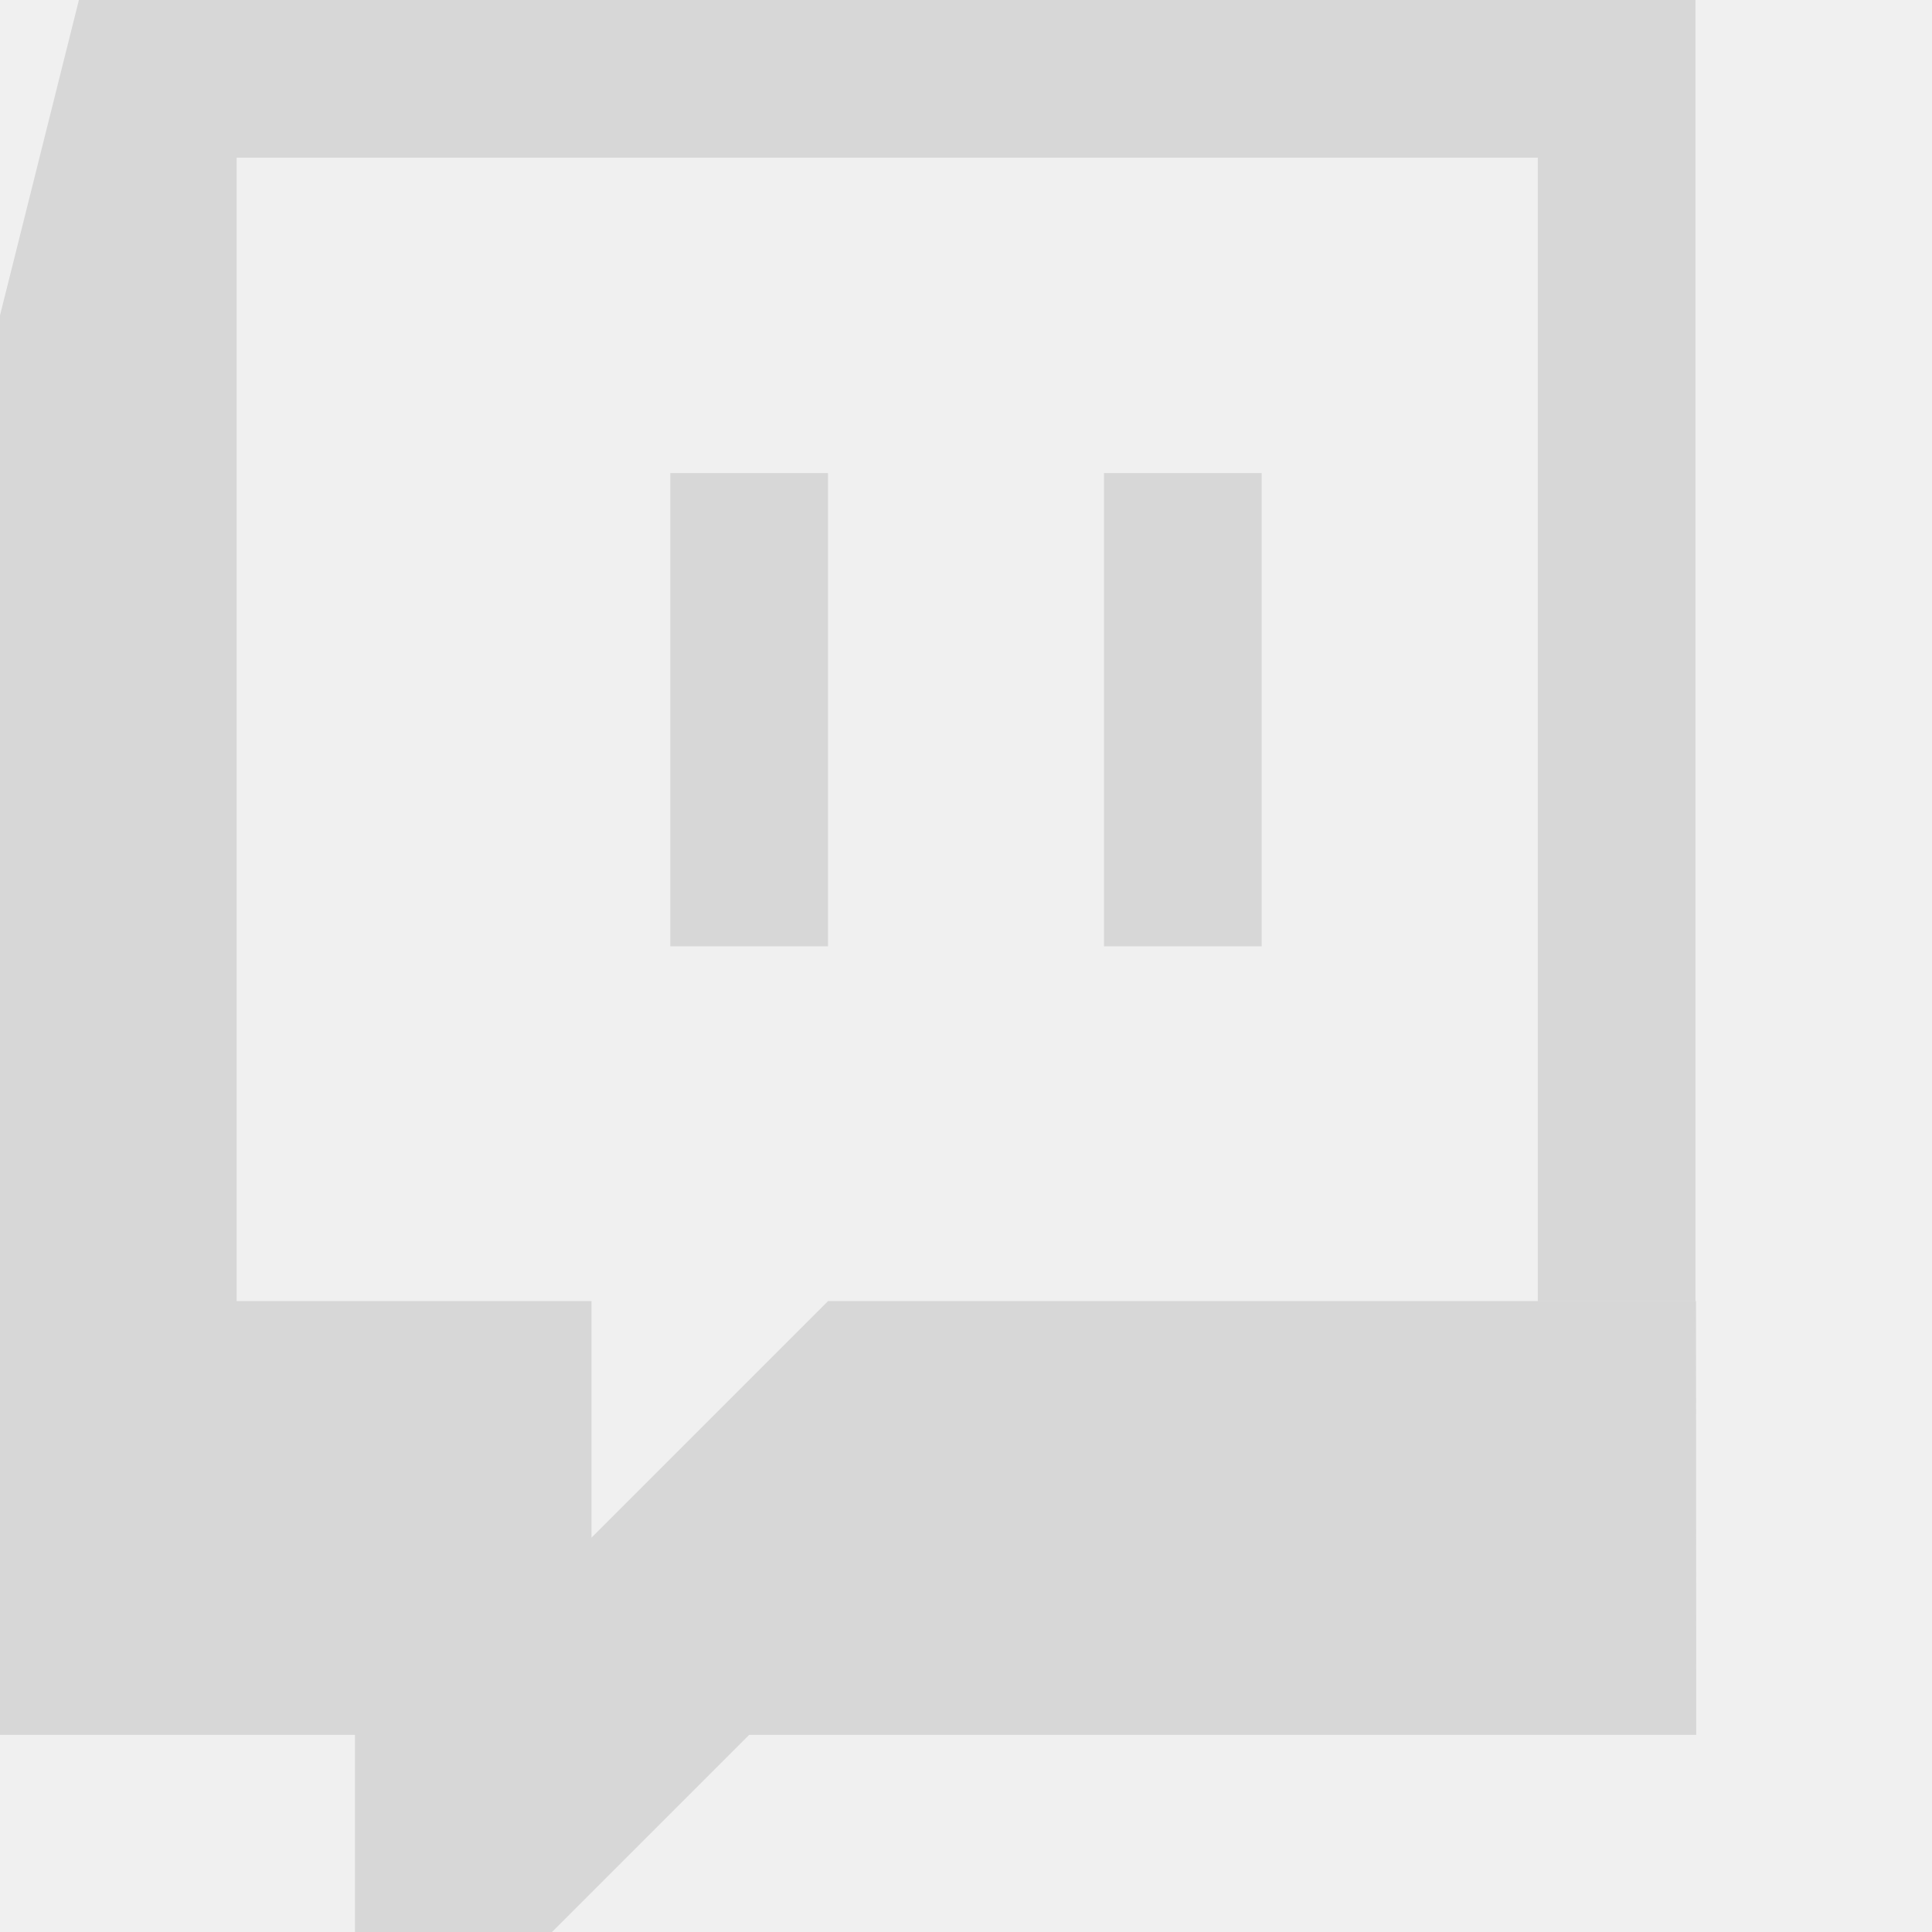
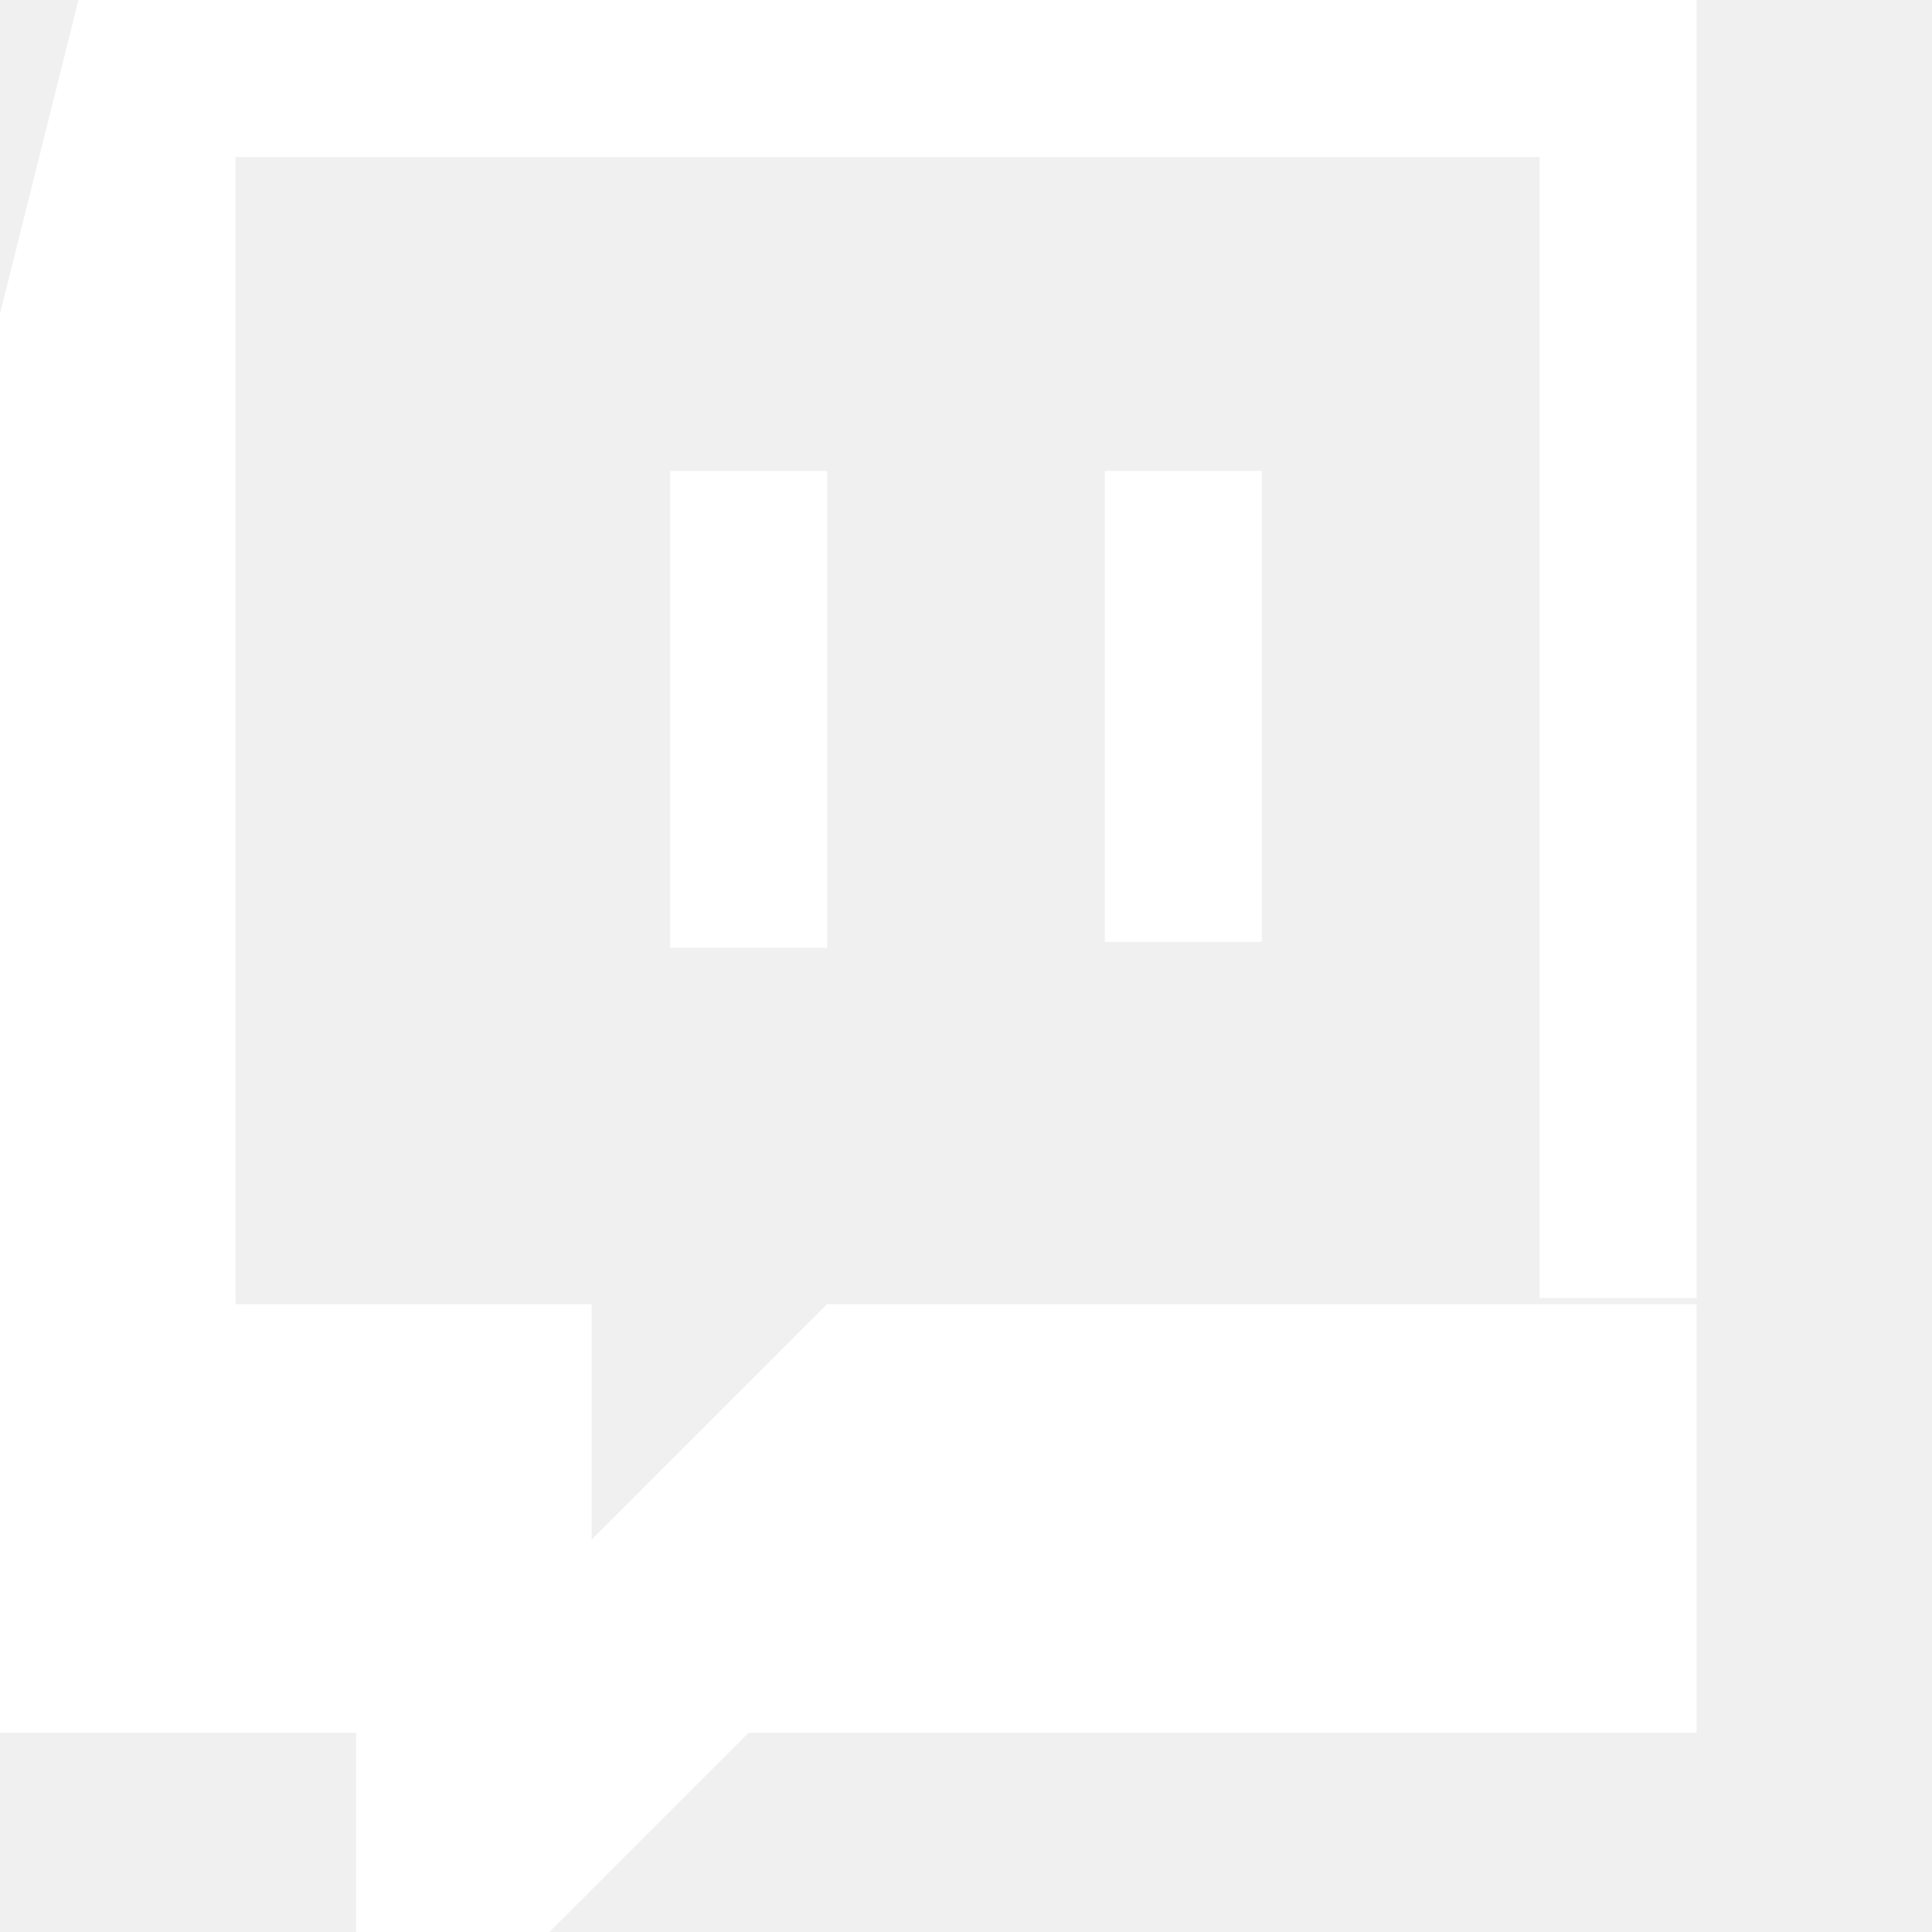
- <svg xmlns="http://www.w3.org/2000/svg" xmlns:xlink="http://www.w3.org/1999/xlink" width="32" height="32" id="svg2424" version="1.0">
-   <defs id="defs2426">
-     <linearGradient gradientUnits="userSpaceOnUse" id="path1082_2_" y2="129.347" x2="112.499" y1="6.137" x1="112.499" gradientTransform="translate(287,-83)">
-       <stop id="stop193" offset="0" style="stop-color:#ffffff;stop-opacity:0" />
-       <stop id="stop195" offset="1" style="stop-color:#ffffff;stop-opacity:0.275;" />
-       <midPointStop id="midPointStop197" style="stop-color:#FFFFFF" offset="0" />
-       <midPointStop id="midPointStop199" style="stop-color:#FFFFFF" offset="0.5" />
-       <midPointStop id="midPointStop201" style="stop-color:#000000" offset="1" />
-     </linearGradient>
-     <linearGradient id="linearGradient3388">
-       <stop style="stop-color:#000000;stop-opacity:0;" offset="0" id="stop3390" />
-       <stop style="stop-color:#000000;stop-opacity:0.371;" offset="1" id="stop3392" />
-     </linearGradient>
-     <linearGradient id="linearGradient4346">
-       <stop style="stop-color:#00bdec;stop-opacity:1" offset="0" id="stop4348" />
-       <stop style="stop-color:#40bfde;stop-opacity:1" offset="1" id="stop4350" />
-     </linearGradient>
-     <linearGradient xlink:href="#linearGradient4346" id="linearGradient4352" x1="400.614" y1="634.151" x2="616.486" y2="666.978" gradientUnits="userSpaceOnUse" />
-     <linearGradient id="linearGradient5323">
-       <stop style="stop-color:#6e6e6e;stop-opacity:1" offset="0" id="stop5325" />
-       <stop style="stop-color:#4d4d4d;stop-opacity:1" offset="1" id="stop5327" />
-     </linearGradient>
-     <linearGradient xlink:href="#linearGradient5323" id="linearGradient5329" x1="291.836" y1="238.082" x2="650.814" y2="348.969" gradientUnits="userSpaceOnUse" />
-     <linearGradient xlink:href="#path1082_2_" id="linearGradient2216" gradientUnits="userSpaceOnUse" gradientTransform="matrix(-0.3937741,0,0,0.393752,978.3497,416.9815)" x1="541.335" y1="104.507" x2="606.912" y2="303.14" />
-     <linearGradient gradientUnits="userSpaceOnUse" y2="666.978" x2="616.486" y1="634.151" x1="400.614" id="linearGradient4255" xlink:href="#linearGradient4346" />
-     <linearGradient gradientUnits="userSpaceOnUse" y2="348.969" x2="650.814" y1="238.082" x1="291.836" id="linearGradient4257" xlink:href="#linearGradient5323" />
-     <linearGradient y2="303.14" x2="606.912" y1="104.507" x1="541.335" gradientTransform="matrix(-0.3937741,0,0,0.393752,978.3497,416.9815)" gradientUnits="userSpaceOnUse" id="linearGradient4259" xlink:href="#path1082_2_" />
-     <linearGradient xlink:href="#linearGradient4346" id="linearGradient4175" x1="400.614" y1="634.151" x2="616.486" y2="666.978" gradientUnits="userSpaceOnUse" />
-     <linearGradient xlink:href="#linearGradient5323" id="linearGradient4177" x1="291.836" y1="238.082" x2="650.814" y2="348.969" gradientUnits="userSpaceOnUse" />
-     <linearGradient xlink:href="#path1082_2_" id="linearGradient4179" gradientUnits="userSpaceOnUse" gradientTransform="matrix(-0.3937741,0,0,0.393752,978.3497,416.9815)" x1="541.335" y1="104.507" x2="606.912" y2="303.14" />
-     <linearGradient xlink:href="#linearGradient4346" id="linearGradient4178" x1="400.614" y1="634.151" x2="616.486" y2="666.978" gradientUnits="userSpaceOnUse" />
-     <linearGradient xlink:href="#linearGradient5323" id="linearGradient4180" x1="291.836" y1="238.082" x2="650.814" y2="348.969" gradientUnits="userSpaceOnUse" />
-     <linearGradient xlink:href="#path1082_2_" id="linearGradient4182" gradientUnits="userSpaceOnUse" gradientTransform="matrix(-0.3937741,0,0,0.393752,978.3497,416.9815)" x1="541.335" y1="104.507" x2="606.912" y2="303.14" />
-     <linearGradient xlink:href="#linearGradient4346" id="linearGradient4218" x1="400.614" y1="634.151" x2="616.486" y2="666.978" gradientUnits="userSpaceOnUse" />
-     <linearGradient xlink:href="#linearGradient5323" id="linearGradient4220" x1="291.836" y1="238.082" x2="650.814" y2="348.969" gradientUnits="userSpaceOnUse" />
-     <linearGradient xlink:href="#path1082_2_" id="linearGradient4222" gradientUnits="userSpaceOnUse" gradientTransform="matrix(-0.3937741,0,0,0.393752,978.3497,416.9815)" x1="541.335" y1="104.507" x2="606.912" y2="303.14" />
-     <linearGradient gradientUnits="userSpaceOnUse" y2="666.978" x2="616.486" y1="634.151" x1="400.614" id="linearGradient4224" xlink:href="#linearGradient4346" />
-     <linearGradient gradientUnits="userSpaceOnUse" y2="348.969" x2="650.814" y1="238.082" x1="291.836" id="linearGradient4226" xlink:href="#linearGradient5323" />
-     <linearGradient y2="303.14" x2="606.912" y1="104.507" x1="541.335" gradientTransform="matrix(-0.3937741,0,0,0.393752,978.3497,416.9815)" gradientUnits="userSpaceOnUse" id="linearGradient4228" xlink:href="#path1082_2_" />
-     <linearGradient gradientUnits="userSpaceOnUse" y2="666.978" x2="616.486" y1="634.151" x1="400.614" id="linearGradient4230" xlink:href="#linearGradient4346" />
-     <linearGradient gradientUnits="userSpaceOnUse" y2="348.969" x2="650.814" y1="238.082" x1="291.836" id="linearGradient4232" xlink:href="#linearGradient5323" />
-     <linearGradient y2="303.14" x2="606.912" y1="104.507" x1="541.335" gradientTransform="matrix(-0.3937741,0,0,0.393752,978.3497,416.9815)" gradientUnits="userSpaceOnUse" id="linearGradient4234" xlink:href="#path1082_2_" />
-     <linearGradient gradientUnits="userSpaceOnUse" y2="666.978" x2="616.486" y1="634.151" x1="400.614" id="linearGradient4381" xlink:href="#linearGradient4346" />
-     <linearGradient gradientUnits="userSpaceOnUse" y2="348.969" x2="650.814" y1="238.082" x1="291.836" id="linearGradient4383" xlink:href="#linearGradient5323" />
-     <linearGradient y2="303.14" x2="606.912" y1="104.507" x1="541.335" gradientTransform="matrix(-0.3937741,0,0,0.393752,978.3497,416.9815)" gradientUnits="userSpaceOnUse" id="linearGradient4385" xlink:href="#path1082_2_" />
-     <linearGradient xlink:href="#linearGradient4346" id="linearGradient4387" x1="400.614" y1="634.151" x2="616.486" y2="666.978" gradientUnits="userSpaceOnUse" />
-     <linearGradient xlink:href="#linearGradient5323" id="linearGradient4389" x1="291.836" y1="238.082" x2="650.814" y2="348.969" gradientUnits="userSpaceOnUse" />
-     <linearGradient xlink:href="#path1082_2_" id="linearGradient4391" gradientUnits="userSpaceOnUse" gradientTransform="matrix(-0.3937741,0,0,0.393752,978.3497,416.9815)" x1="541.335" y1="104.507" x2="606.912" y2="303.14" />
-     <linearGradient xlink:href="#linearGradient4346" id="linearGradient4393" x1="400.614" y1="634.151" x2="616.486" y2="666.978" gradientUnits="userSpaceOnUse" />
-     <linearGradient xlink:href="#linearGradient5323" id="linearGradient4395" x1="291.836" y1="238.082" x2="650.814" y2="348.969" gradientUnits="userSpaceOnUse" />
-     <linearGradient xlink:href="#path1082_2_" id="linearGradient4397" gradientUnits="userSpaceOnUse" gradientTransform="matrix(-0.3937741,0,0,0.393752,978.3497,416.9815)" x1="541.335" y1="104.507" x2="606.912" y2="303.14" />
-   </defs>
-   <g id="layer1" transform="translate(-309.5178,-259.6012)">
-     <path id="path2997" transform="translate(309.5178,259.6012)" style="fill:#bdbdbd;fill-opacity:0.502;fill-rule:evenodd;stroke:none" d="M 1.307,0 0,5.225 0,28.734 l 5.879,0 0,3.266 3.264,0 3.266,-3.266 15.686,0 -0.004,-7.184 -14.376,0 -3.918,3.918 0,-3.918 -5.877,0 0,-18.939 21.551,0 0,18.937 2.611,2.17e-4 L 28.082,0 Z" />
-     <path d="m 320.62,275.275 2.612,0 0,-7.838 -2.612,0 0,7.838 z m 7.183,0 2.612,0 0,-7.838 -2.612,0 0,7.838 z" style="fill:#bdbdbd;fill-opacity:0.502;fill-rule:evenodd;stroke:none" id="path2999" />
+ <svg xmlns="http://www.w3.org/2000/svg" version="1.2" viewBox="0 0 32 32" width="32" height="32">
+   <style>
+ 		.s0 { fill: #ffffff } 
+ 	</style>
+   <g id="layer1">
+     <path id="path2997" fill-rule="evenodd" class="s0" d="m1.3 0l-1.3 5.2v23.5h5.9v3.3h3.2l3.3-3.3h15.7v-7.1h-14.4l-3.9 3.9v-3.9h-5.9v-19h21.6v18.9h2.6v-21.5z" />
+     <path id="path2999" fill-rule="evenodd" class="s0" d="m11.1 7.8h2.6v7.9h-2.6zm7.2 0h2.6v7.8h-2.6z" />
  </g>
</svg>
